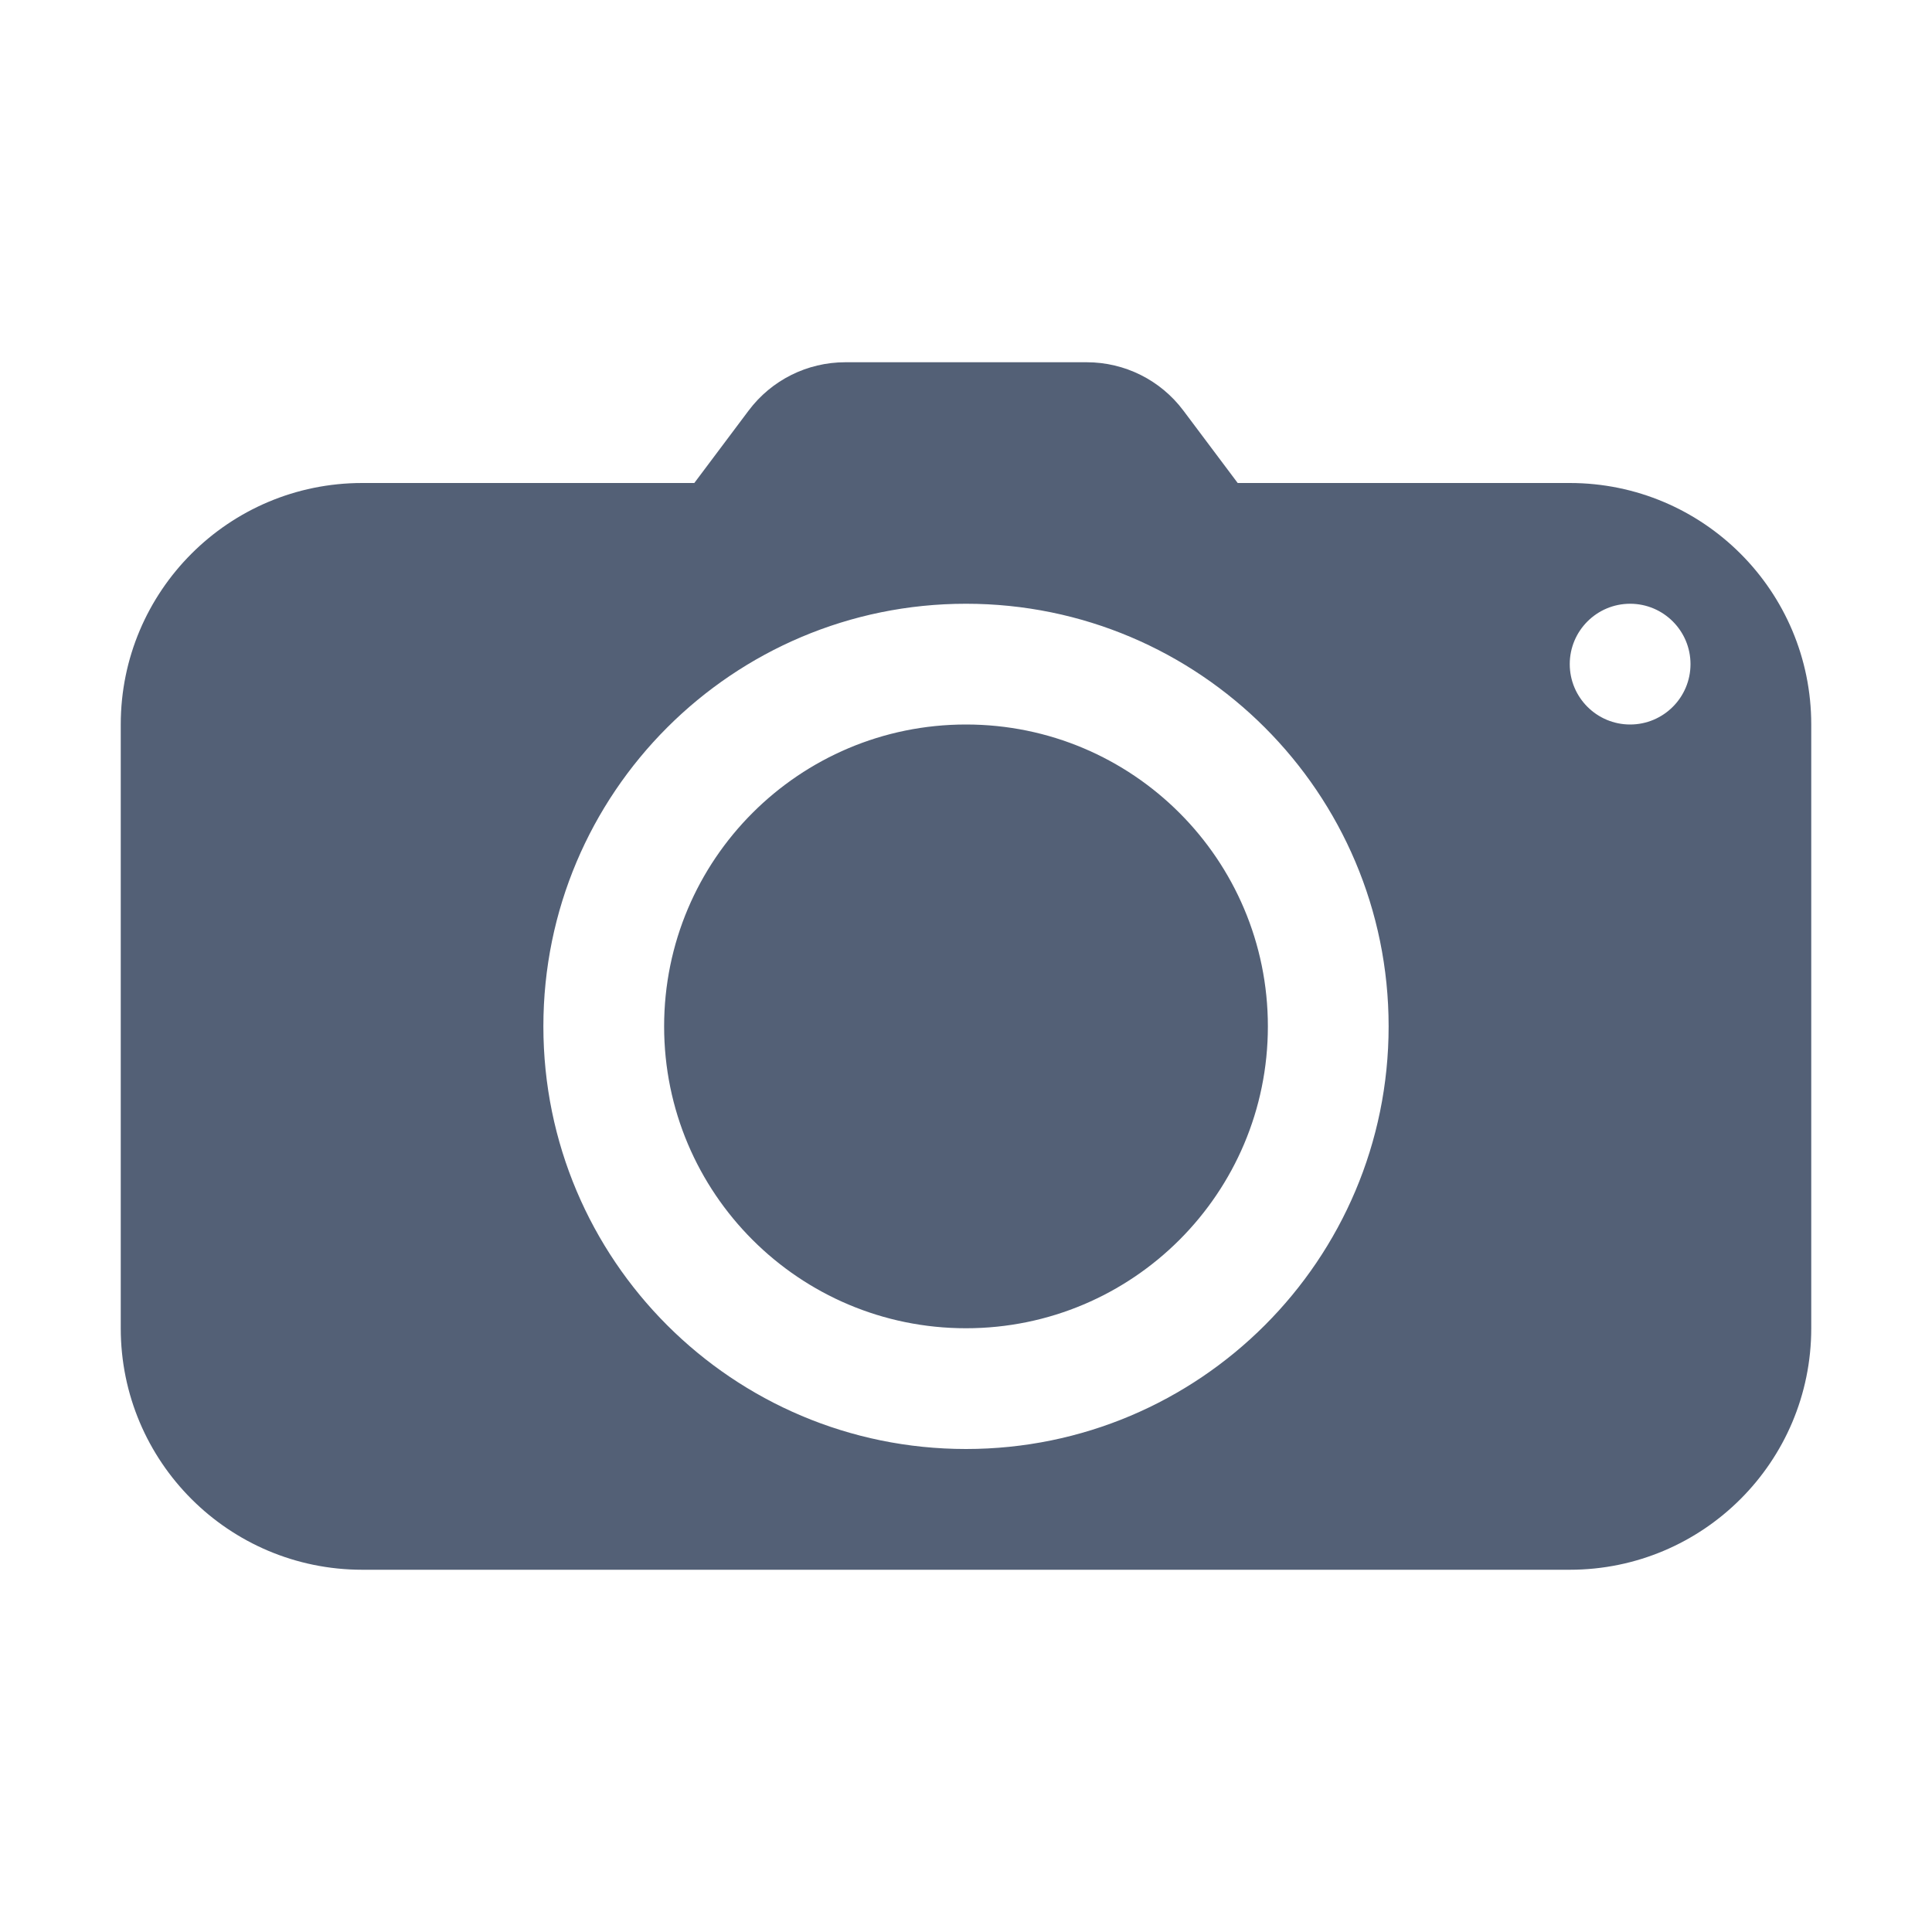
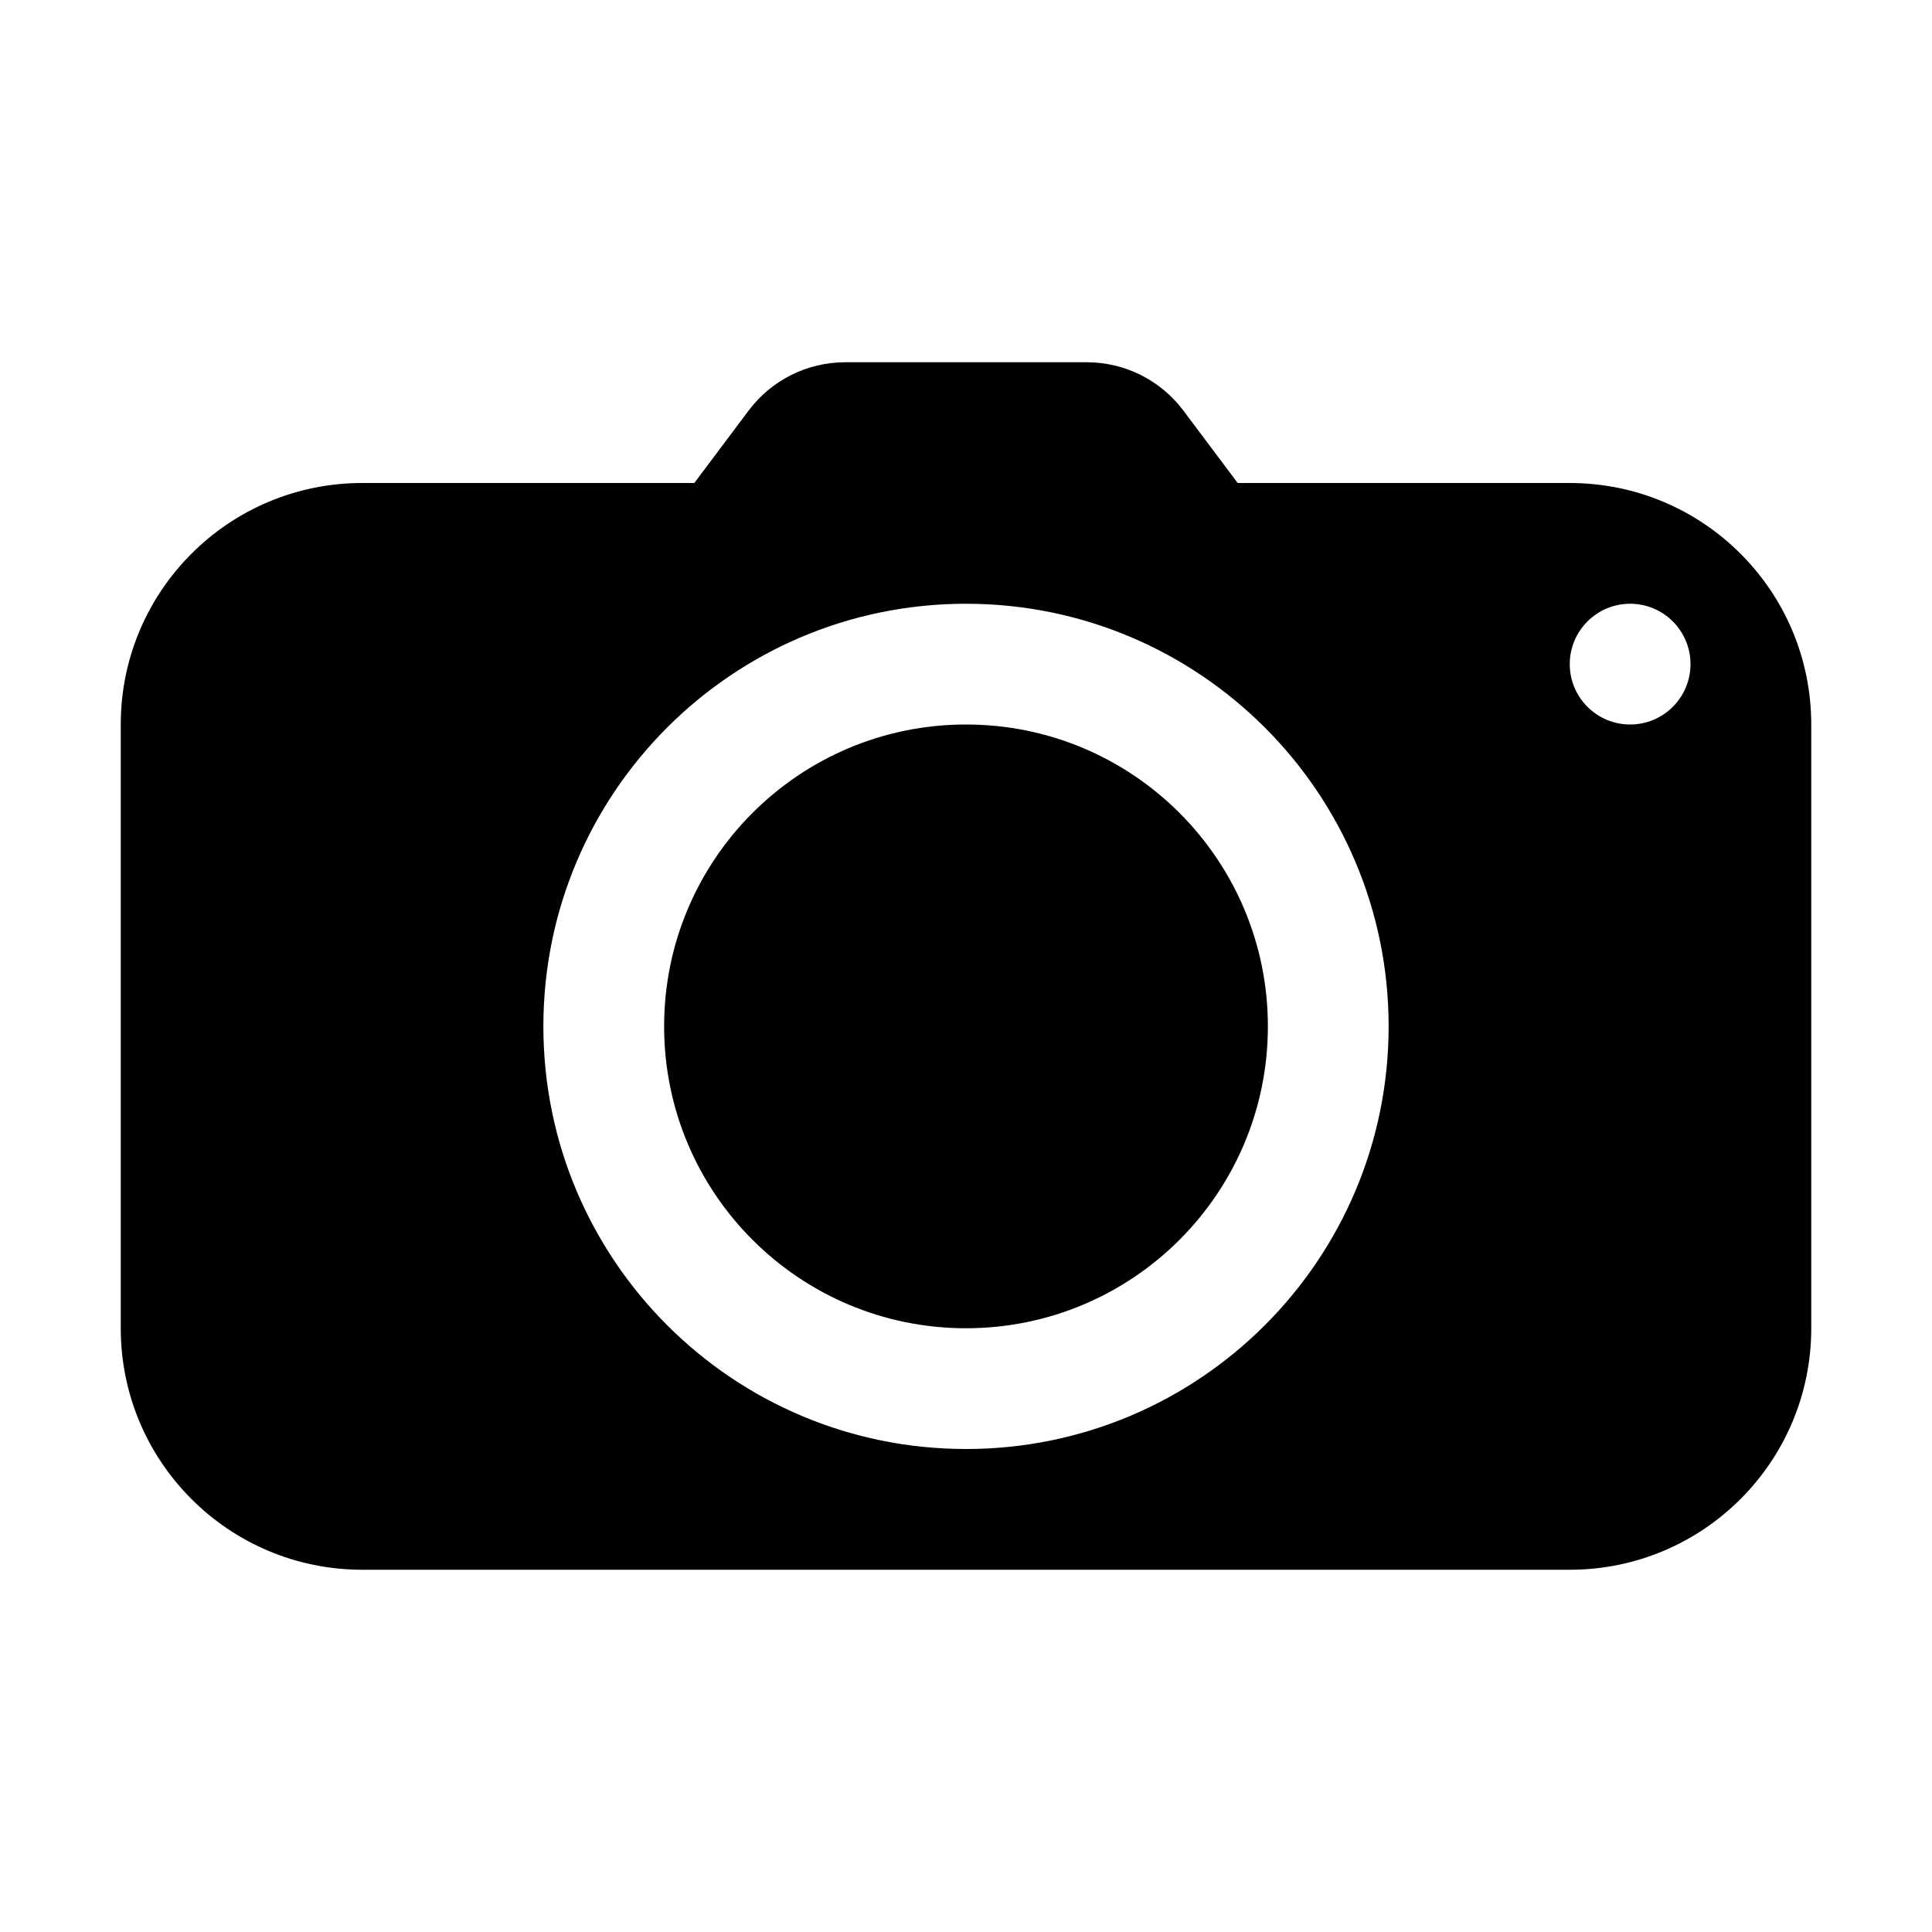
- <svg xmlns="http://www.w3.org/2000/svg" width="16" height="16" viewBox="0 0 16 16">
-   <path fill="#536076" fill-rule="evenodd" d="M9,3 C9.315,3 9.611,3.148 9.8,3.4 L10.25,4 L13,4 C14.105,4 15,4.895 15,6 L15,11 C15,12.105 14.105,13 13,13 L3,13 C1.895,13 1,12.105 1,11 L1,6 C1,4.895 1.895,4 3,4 L5.75,4 L6.2,3.4 C6.389,3.148 6.685,3 7,3 L9,3 Z M8,5 C6.067,5 4.5,6.567 4.5,8.5 C4.5,10.433 6.067,12 8,12 C9.933,12 11.5,10.433 11.5,8.5 C11.5,6.567 9.933,5 8,5 Z M8,6 C9.381,6 10.5,7.119 10.5,8.5 C10.5,9.881 9.381,11 8,11 C6.619,11 5.5,9.881 5.5,8.5 C5.5,7.119 6.619,6 8,6 Z M13.5,5 C13.224,5 13,5.224 13,5.5 C13,5.776 13.224,6 13.5,6 C13.776,6 14,5.776 14,5.5 C14,5.224 13.776,5 13.5,5 Z" />
+ <svg xmlns="http://www.w3.org/2000/svg" width="16px" height="16px" viewBox="0 0 16 16" version="1.1">
+   <g id="buletooth_camera_light" stroke="none" stroke-width="1" fill="none" fill-rule="evenodd">
+     <path d="M9,3 C9.315,3 9.611,3.148 9.8,3.4 L10.25,4 L13,4 C14.105,4 15,4.895 15,6 L15,11 C15,12.105 14.105,13 13,13 L3,13 C1.895,13 1,12.105 1,11 L1,6 C1,4.895 1.895,4 3,4 L5.75,4 L6.2,3.4 C6.389,3.148 6.685,3 7,3 L9,3 Z M8,5 C6.067,5 4.5,6.567 4.5,8.5 C4.5,10.433 6.067,12 8,12 C9.933,12 11.5,10.433 11.5,8.5 C11.5,6.567 9.933,5 8,5 Z M8,6 C9.381,6 10.5,7.119 10.5,8.5 C10.5,9.881 9.381,11 8,11 C6.619,11 5.5,9.881 5.5,8.5 C5.5,7.119 6.619,6 8,6 Z M13.5,5 C13.224,5 13,5.224 13,5.5 C13,5.776 13.224,6 13.5,6 C13.776,6 14,5.776 14,5.5 C14,5.224 13.776,5 13.5,5 Z" id="形状结合" fill="#000000" />
+   </g>
</svg>
